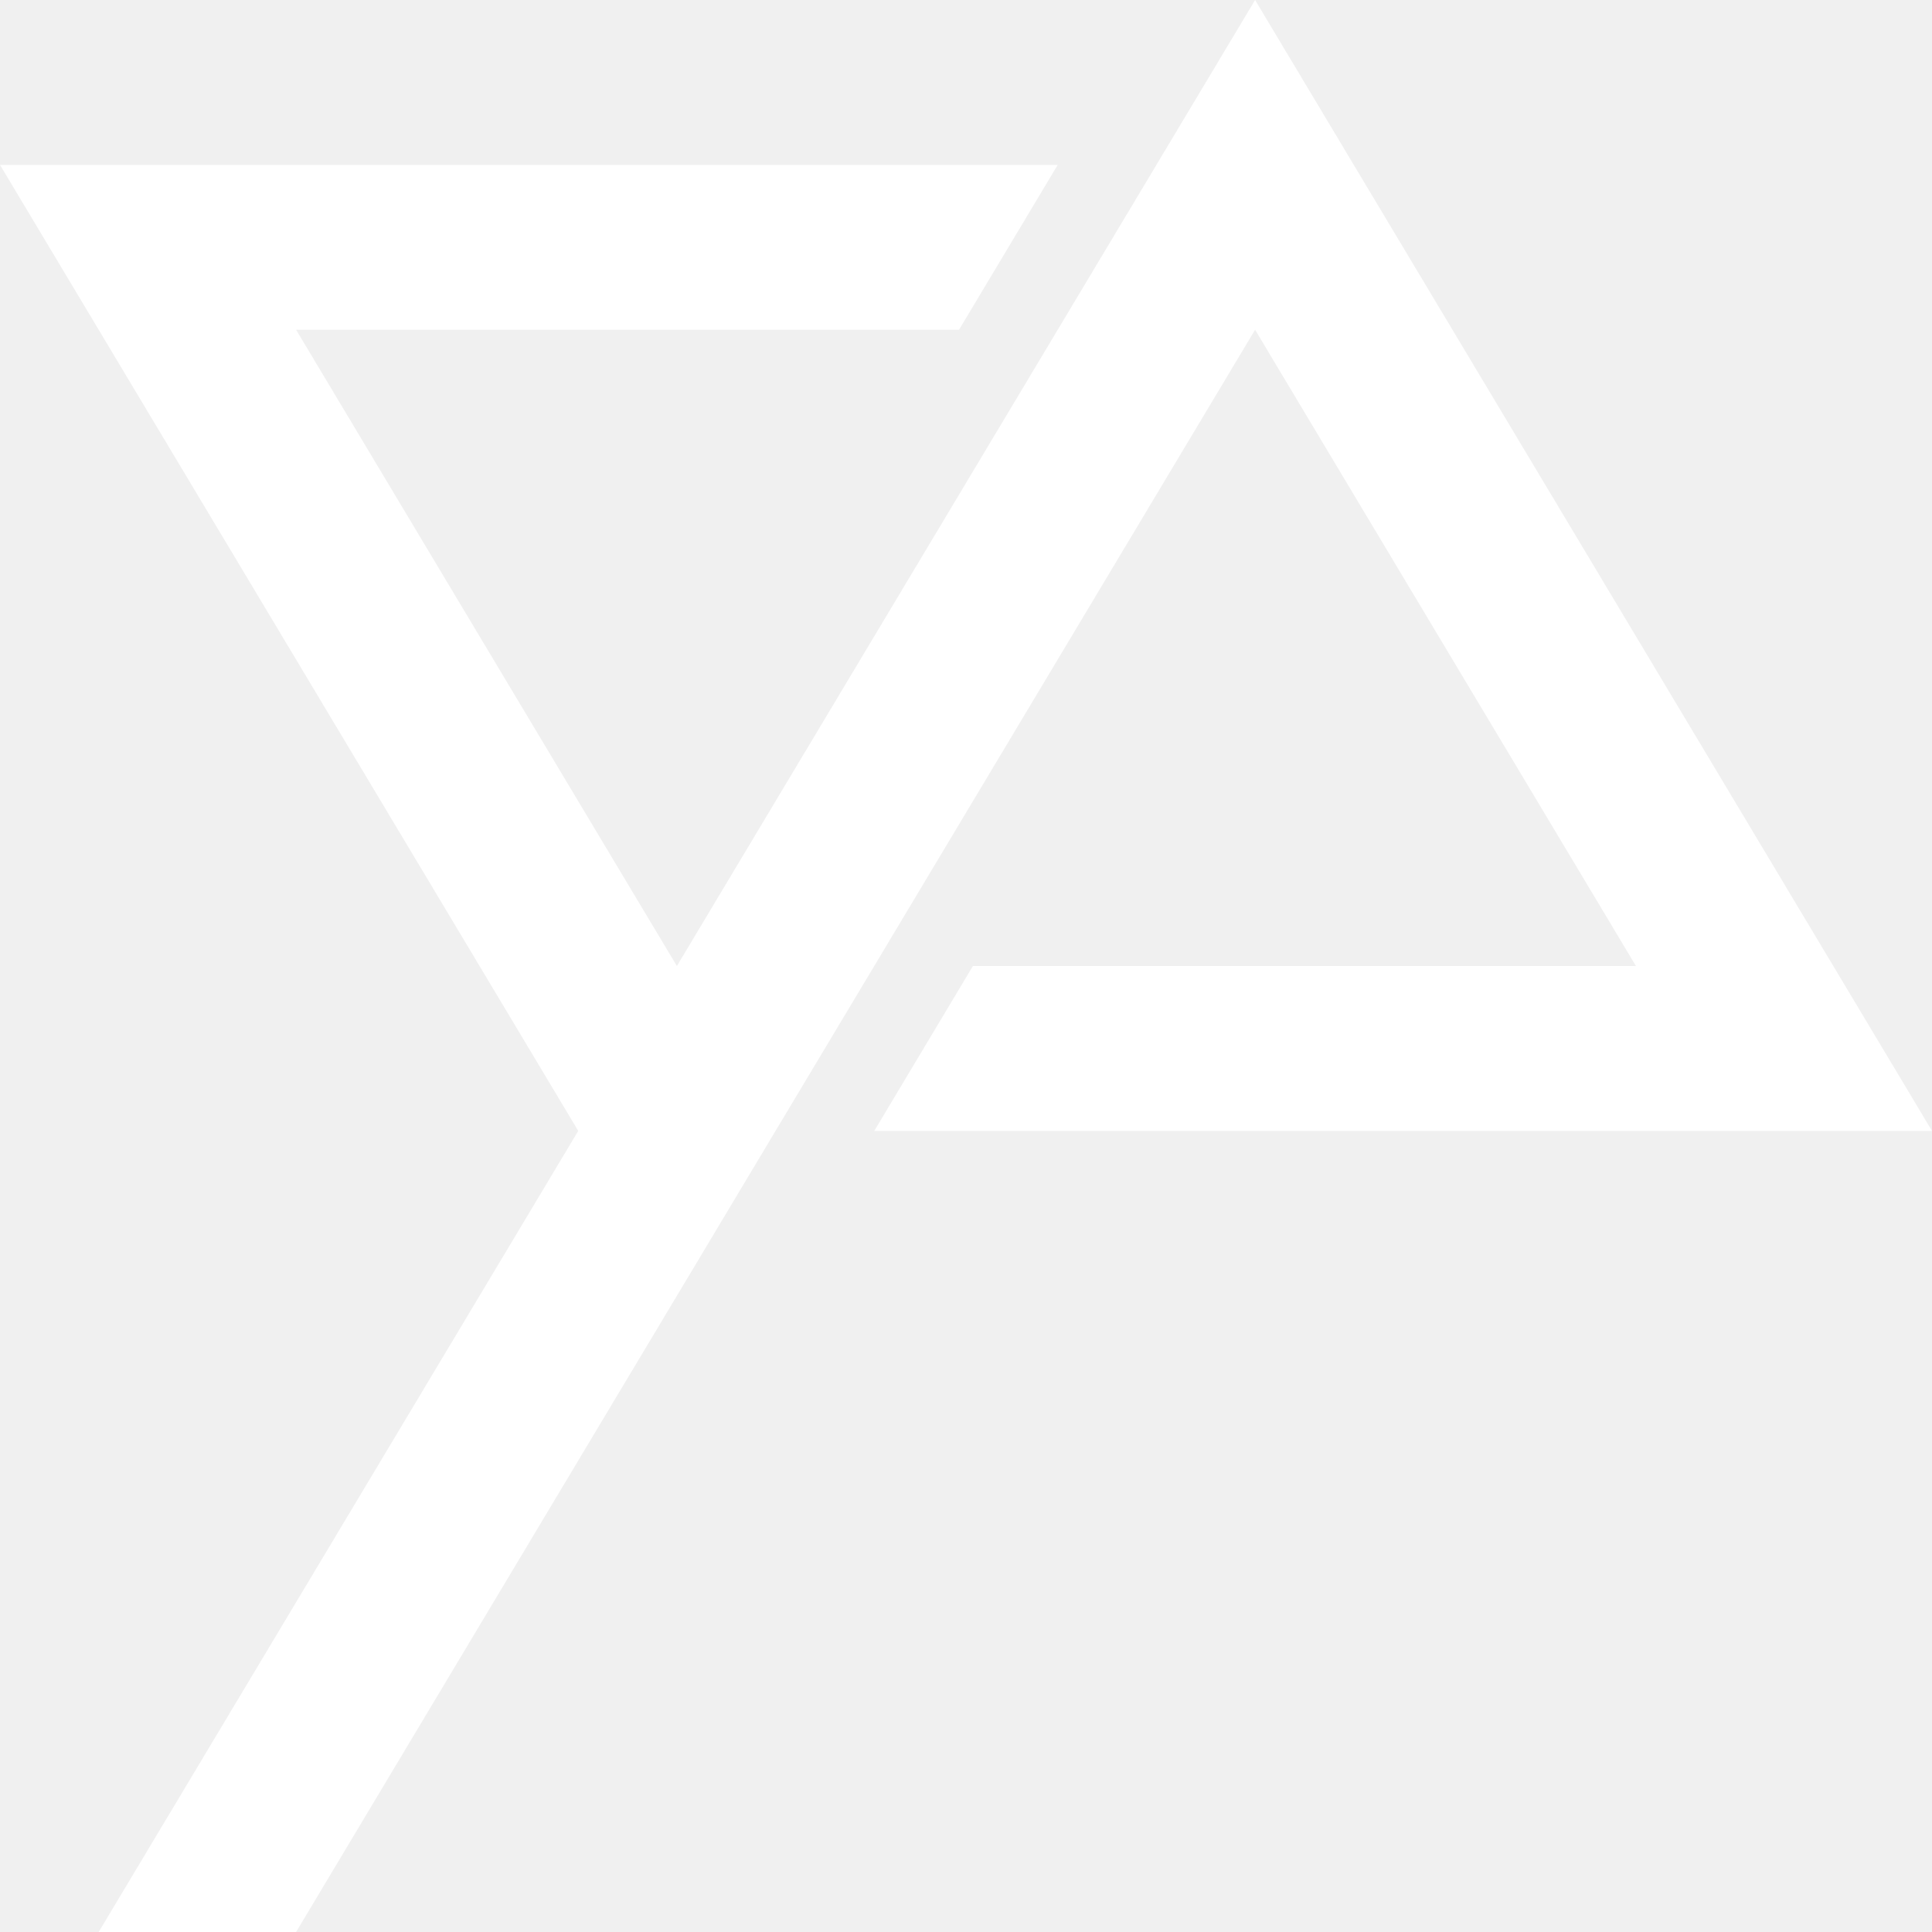
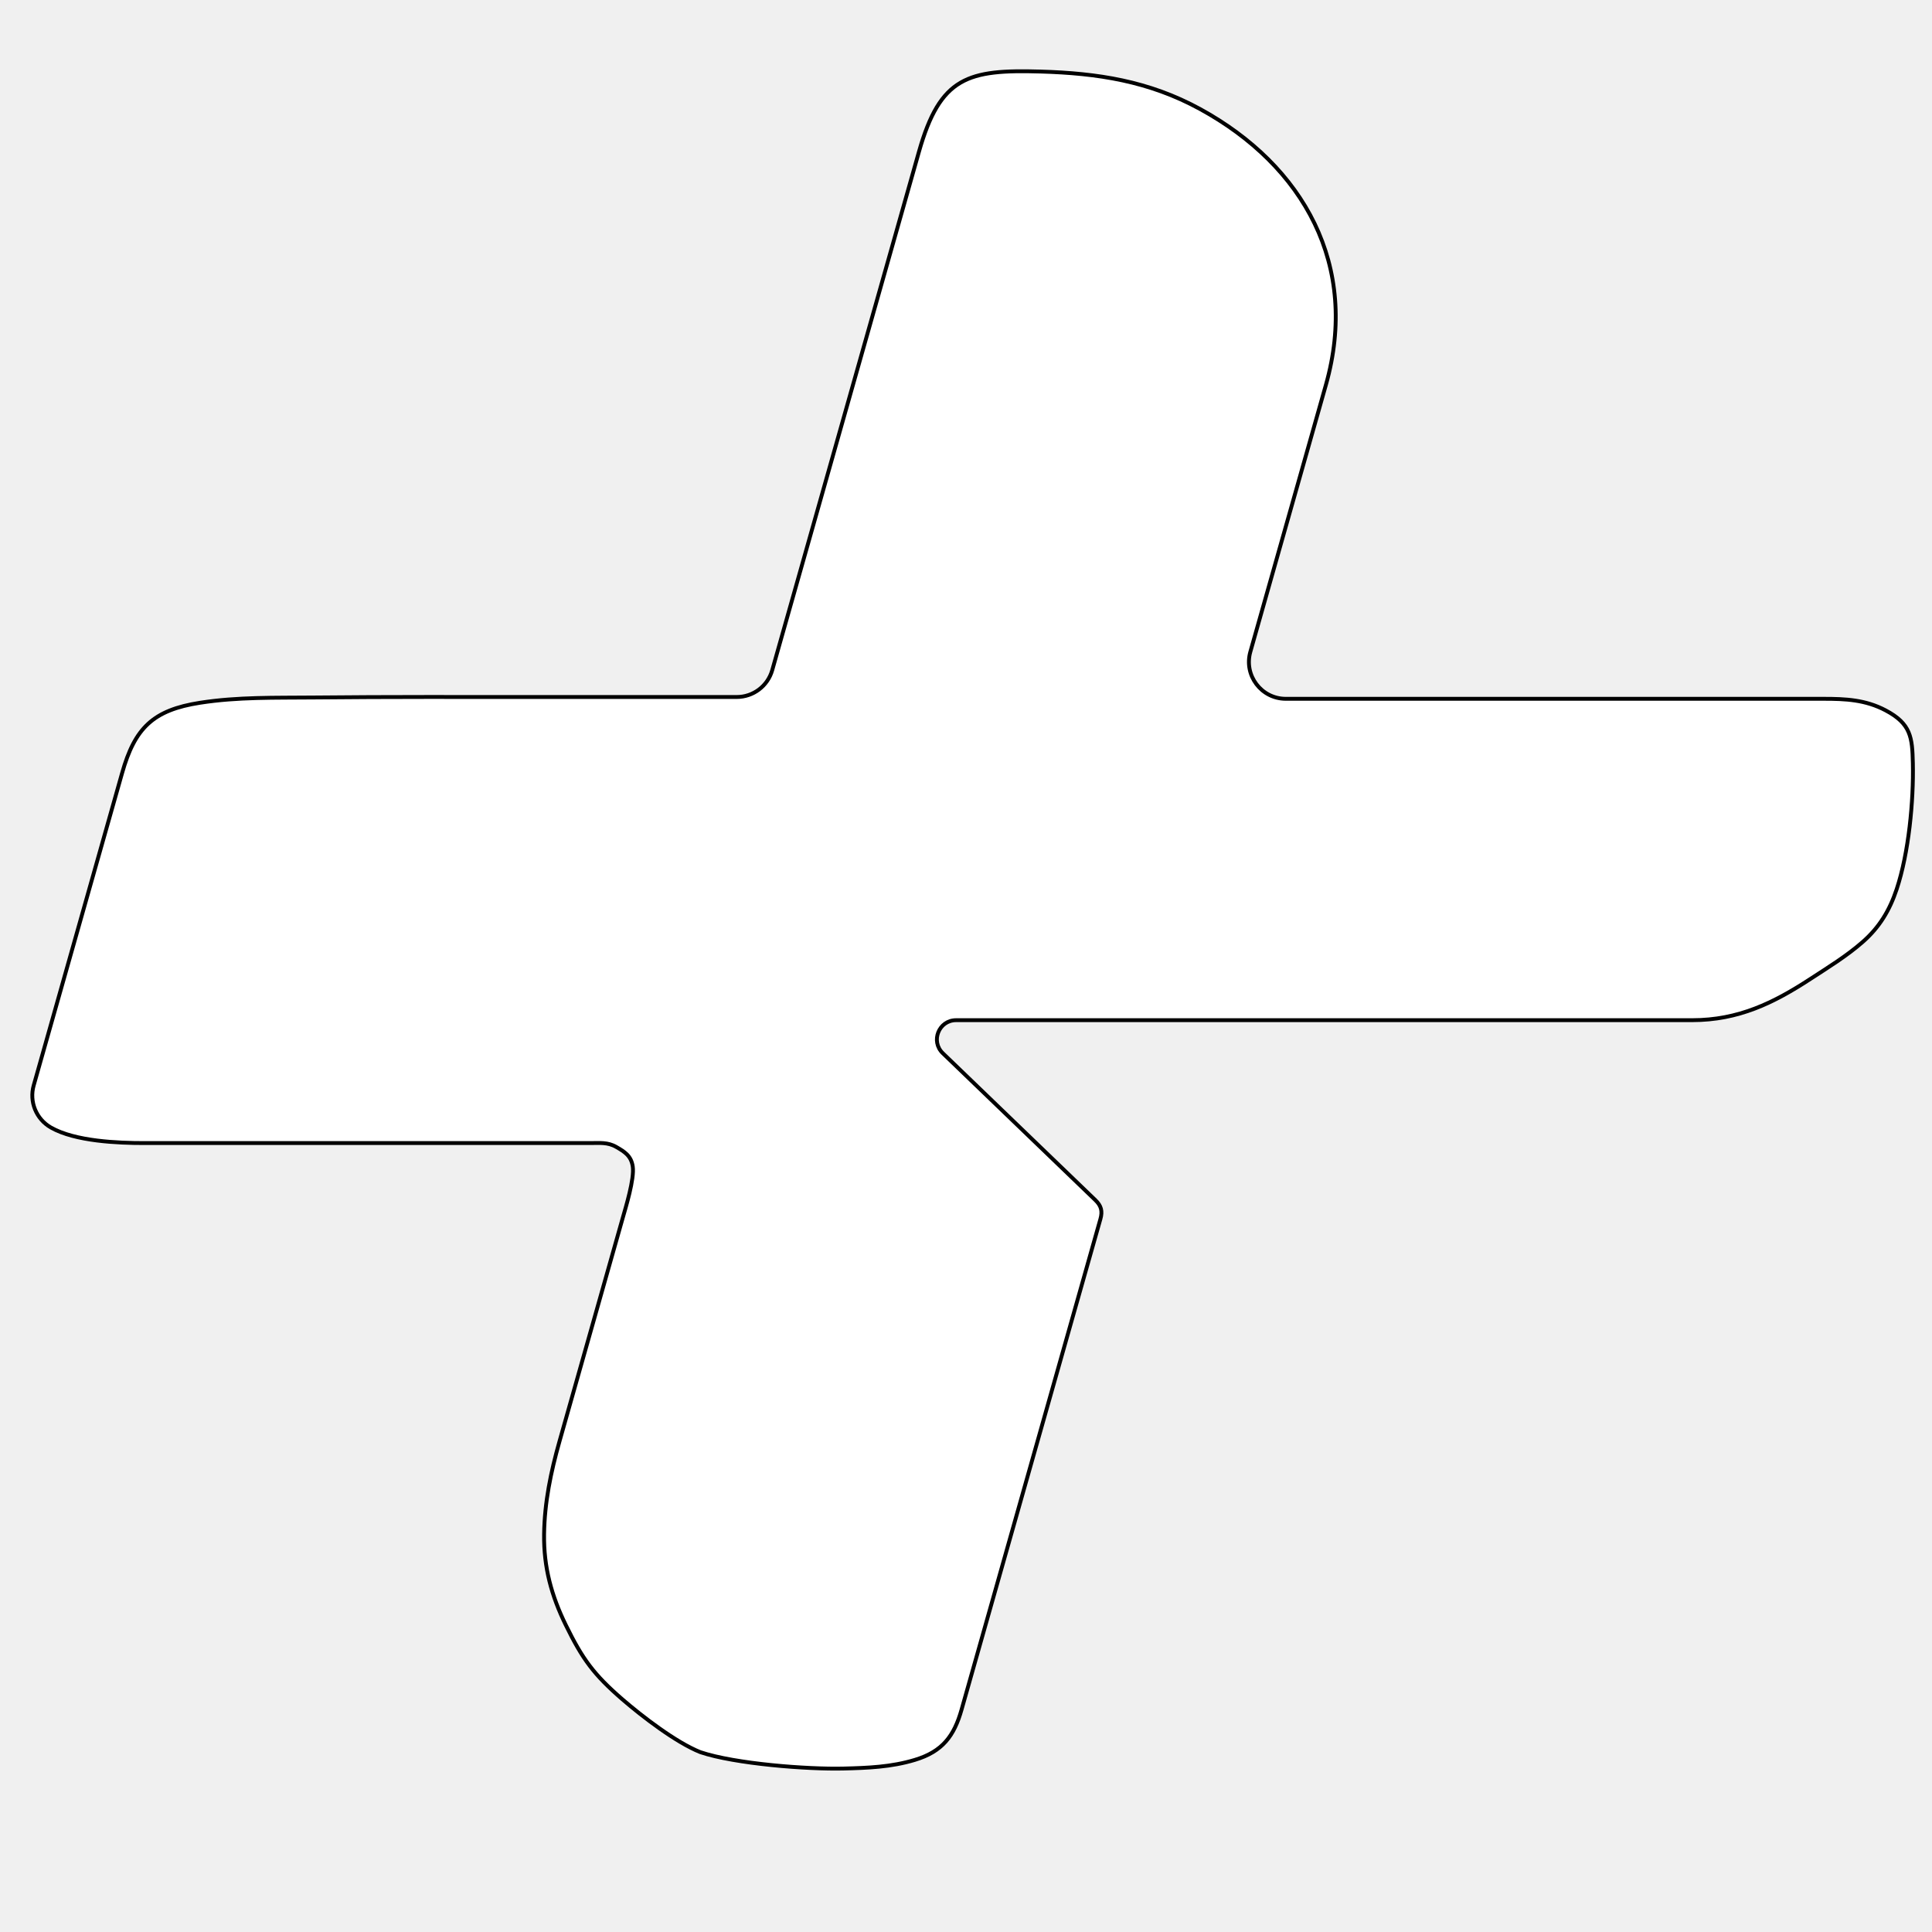
- <svg xmlns="http://www.w3.org/2000/svg" width="500px" height="500px" viewBox="0 0 500 500" version="1.1">
-   <g id="Artboard" stroke="none" stroke-width="1" fill="none" fill-rule="evenodd">
-     <polygon id="Fill-1-Copy" fill="#FFFFFF" points="324.818 0 175.182 250 162.409 228.675 76.629 85.34 102.15 85.34 248.198 85.34 273.735 42.674 76.629 42.674 51.083 42.674 0 42.674 136.88 271.341 149.644 292.674 136.88 314.007 76.629 414.66 136.88 314.007 51.083 457.334 25.538 500 76.629 500 162.409 356.681 175.182 335.348 200.711 292.674 226.257 250 324.818 85.34 337.591 106.681 423.379 250 397.834 250 251.794 250 226.257 292.674 423.379 292.674 448.909 292.674 500 292.674 363.128 64.007 350.356 42.674" />
+ <svg xmlns="http://www.w3.org/2000/svg" version="1.1" x="0px" y="0px" width="500px" height="500px" viewBox="1338.67 170.945 500 500" enable-background="new 1338.67 170.945 500 500" xml:space="preserve">
+   <g id="Layer_6">
+ </g>
+   <g id="Layer_2">
+ </g>
+   <g id="Layer_4">
+     <path fill="#FFFFFF" stroke="#000000" stroke-miterlimit="10" d="M1538.523,344.377c-1.162,4.11-4.913,6.949-9.187,6.949   c-16.995,0-33.987,0-50.982,0c-19.55,0-39.099-0.066-58.648,0.13c-9.778,0.097-19.508-0.159-29.271,1.363   c-12.154,1.892-16.86,6.511-20.166,18.192c-7.628,26.947-15.252,53.895-22.879,80.842c-1.194,4.219,0.639,8.709,4.444,10.889   c6.319,3.613,17.475,4.029,24.148,4.029c38.491,0,76.984,0,115.477,0c2.307,0,4.479-0.277,6.695,1.004   c2.131,1.23,3.859,2.27,4.271,5.061c0.472,3.195-1.83,10.611-2.628,13.432c-5.445,19.24-10.892,38.482-16.338,57.725   c-2.235,7.906-3.864,15.723-3.98,24.021c-0.118,8.541,1.913,15.918,5.623,23.5c4.307,8.799,7.225,12.803,14.665,19.238   c5.022,4.336,13.79,11.105,20.139,13.648c8.999,3.039,27.771,4.467,37.037,4.242c6.269-0.154,12.381-0.387,18.505-2.242   c7.108-2.148,10.133-6.141,12.077-13.014c11.978-42.316,23.954-84.635,35.93-126.953c0.588-2.07,0.217-3.438-1.335-4.932   c-13.151-12.662-26.302-25.322-39.451-37.982c-3.224-3.102-1.027-8.551,3.446-8.551c63.489,0,126.979,0,190.469,0   c12.01,0,21.088-4.455,30.679-10.719c4.604-3.004,9.271-5.854,13.447-9.509c4.392-3.846,7.001-8.217,8.821-13.684   c3.125-9.4,4.402-22.838,4.184-32.602c-0.15-6.66-0.481-10.189-7.036-13.66c-5.242-2.776-10.437-3-16.068-3   c-46.39,0-92.778,0-139.169,0c-6.331,0-10.909-6.055-9.187-12.149c6.521-23.035,13.039-46.071,19.56-69.106   c8.723-30.818-5.683-56.692-32.602-71.396c-13.251-7.238-26.525-9.246-41.184-9.679c-18.873-0.559-26.037,1.326-31.551,20.806   C1563.826,254.974,1551.175,299.676,1538.523,344.377z" />
  </g>
+   <g id="Capa_1">
+ </g>
+   <g id="Layer_3">
+ </g>
+   <g id="Layer_5">
+ </g>
</svg>
